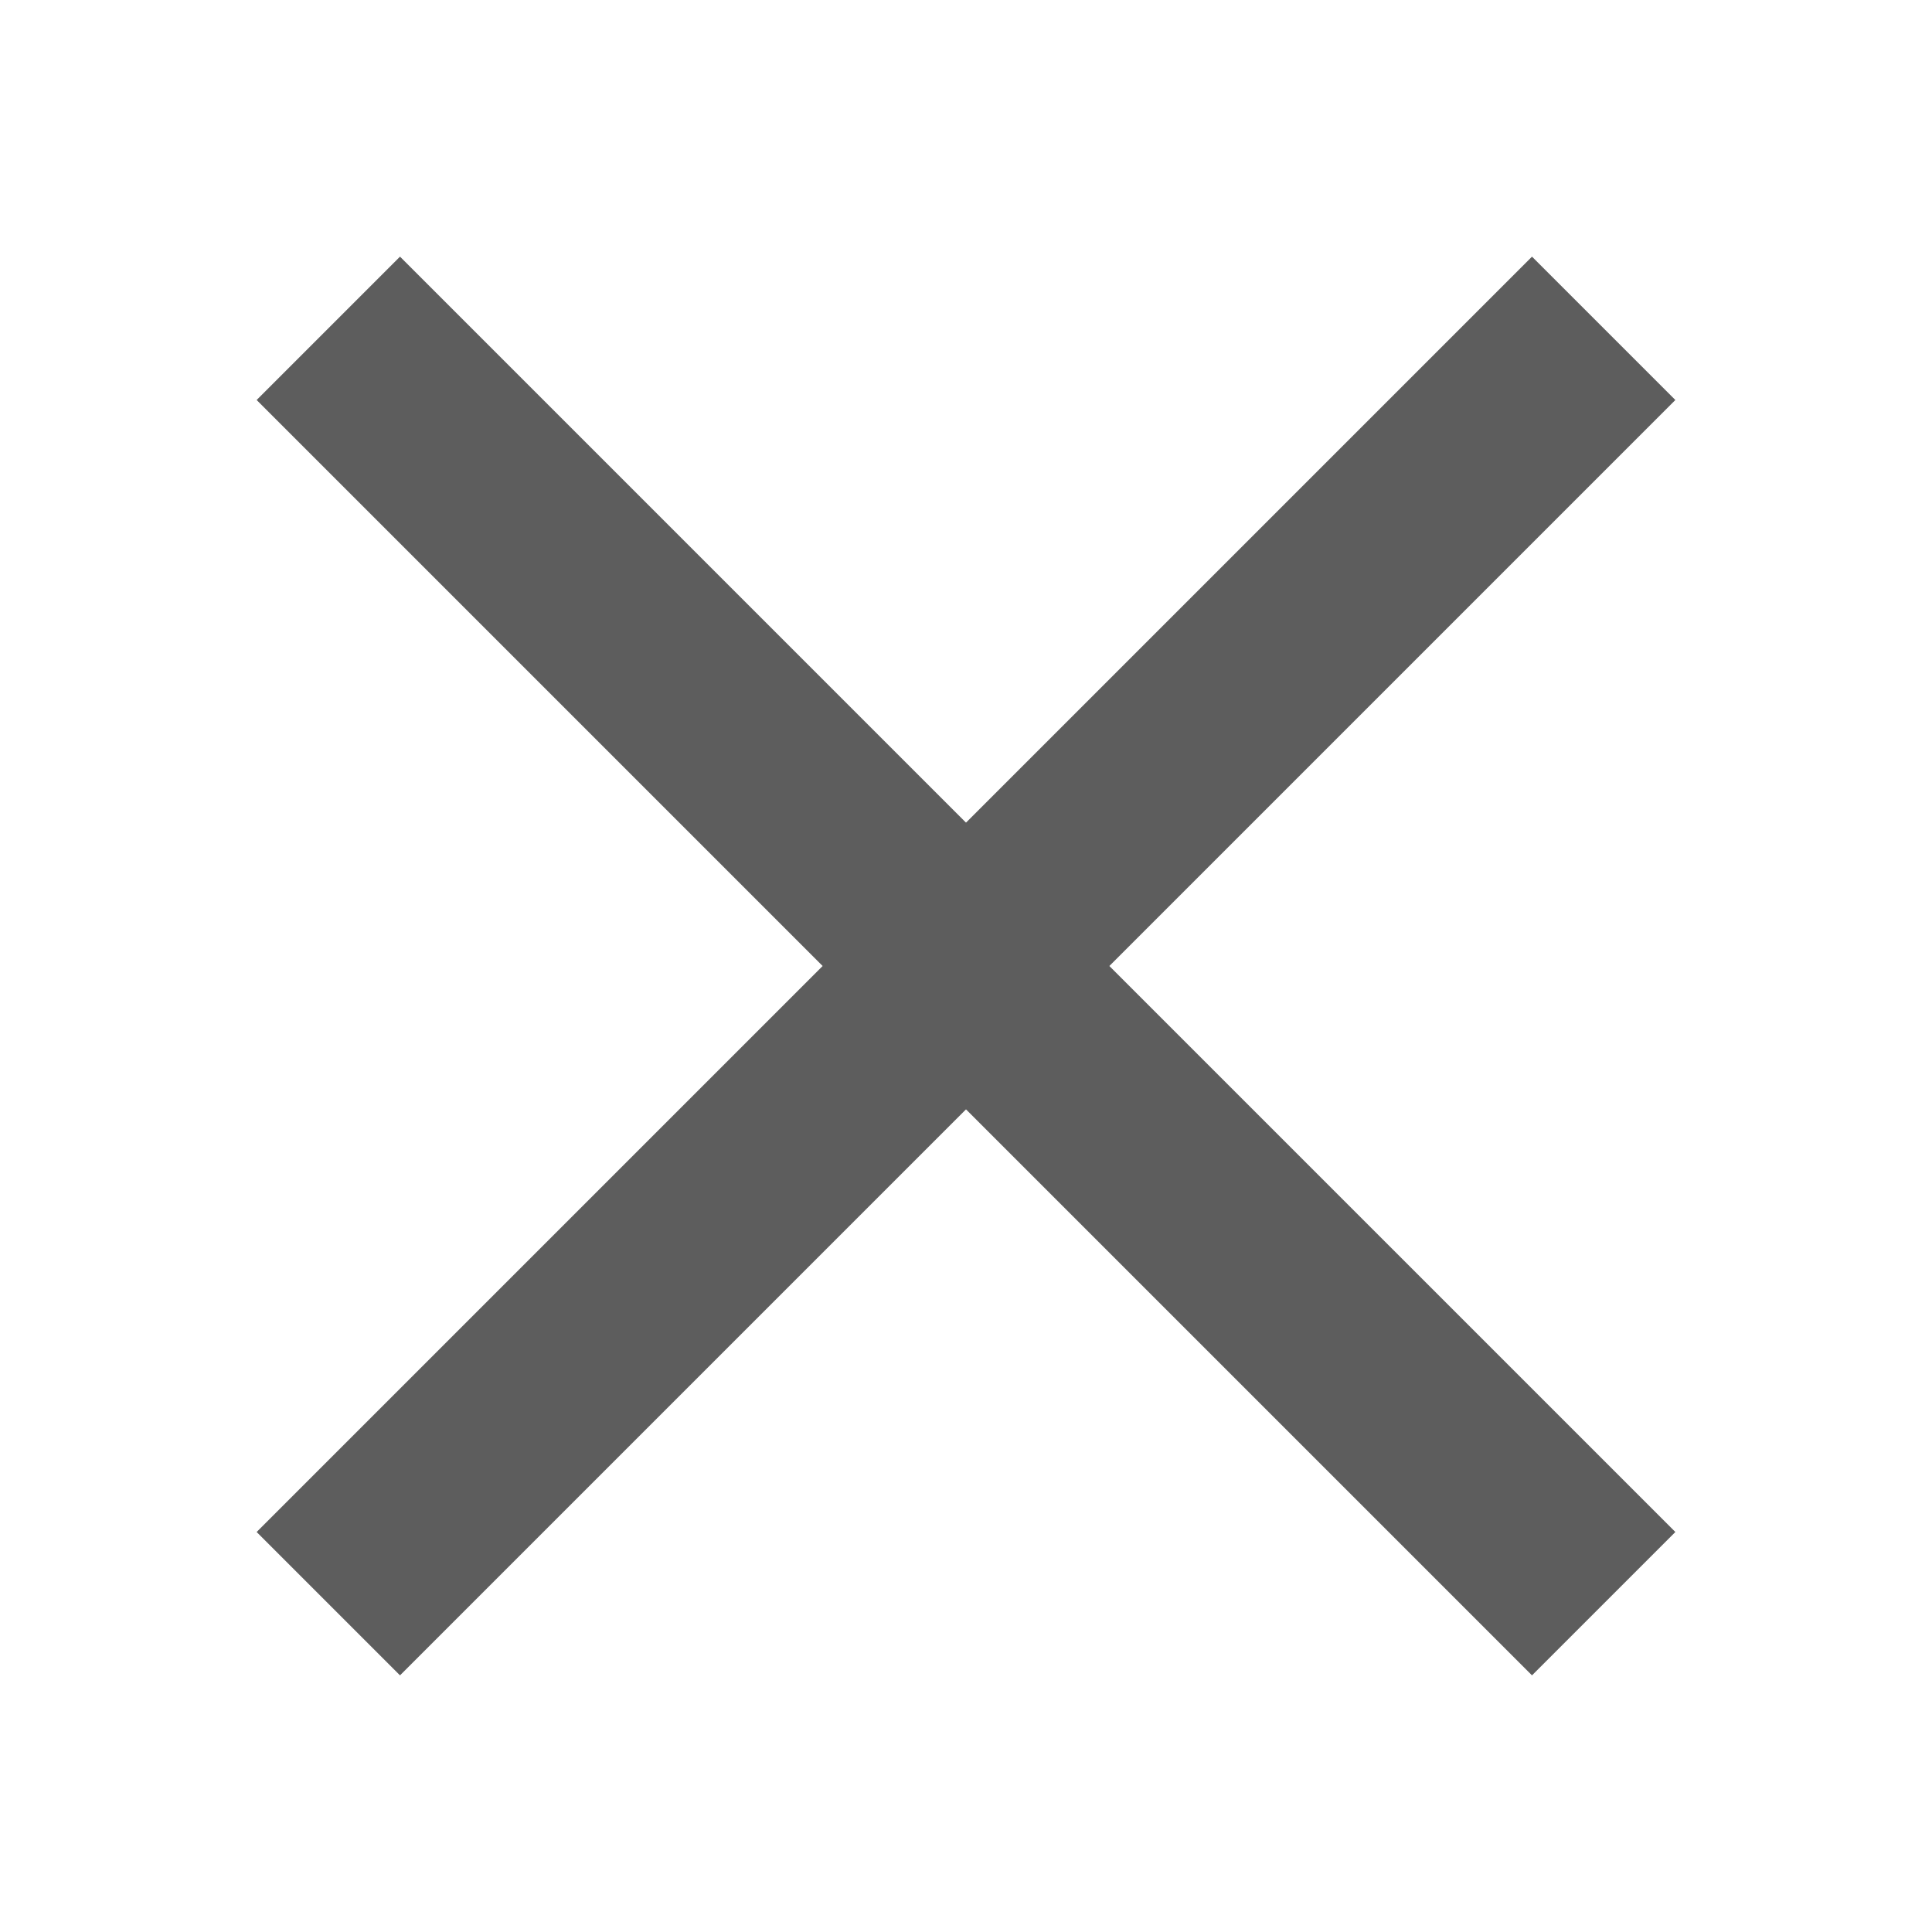
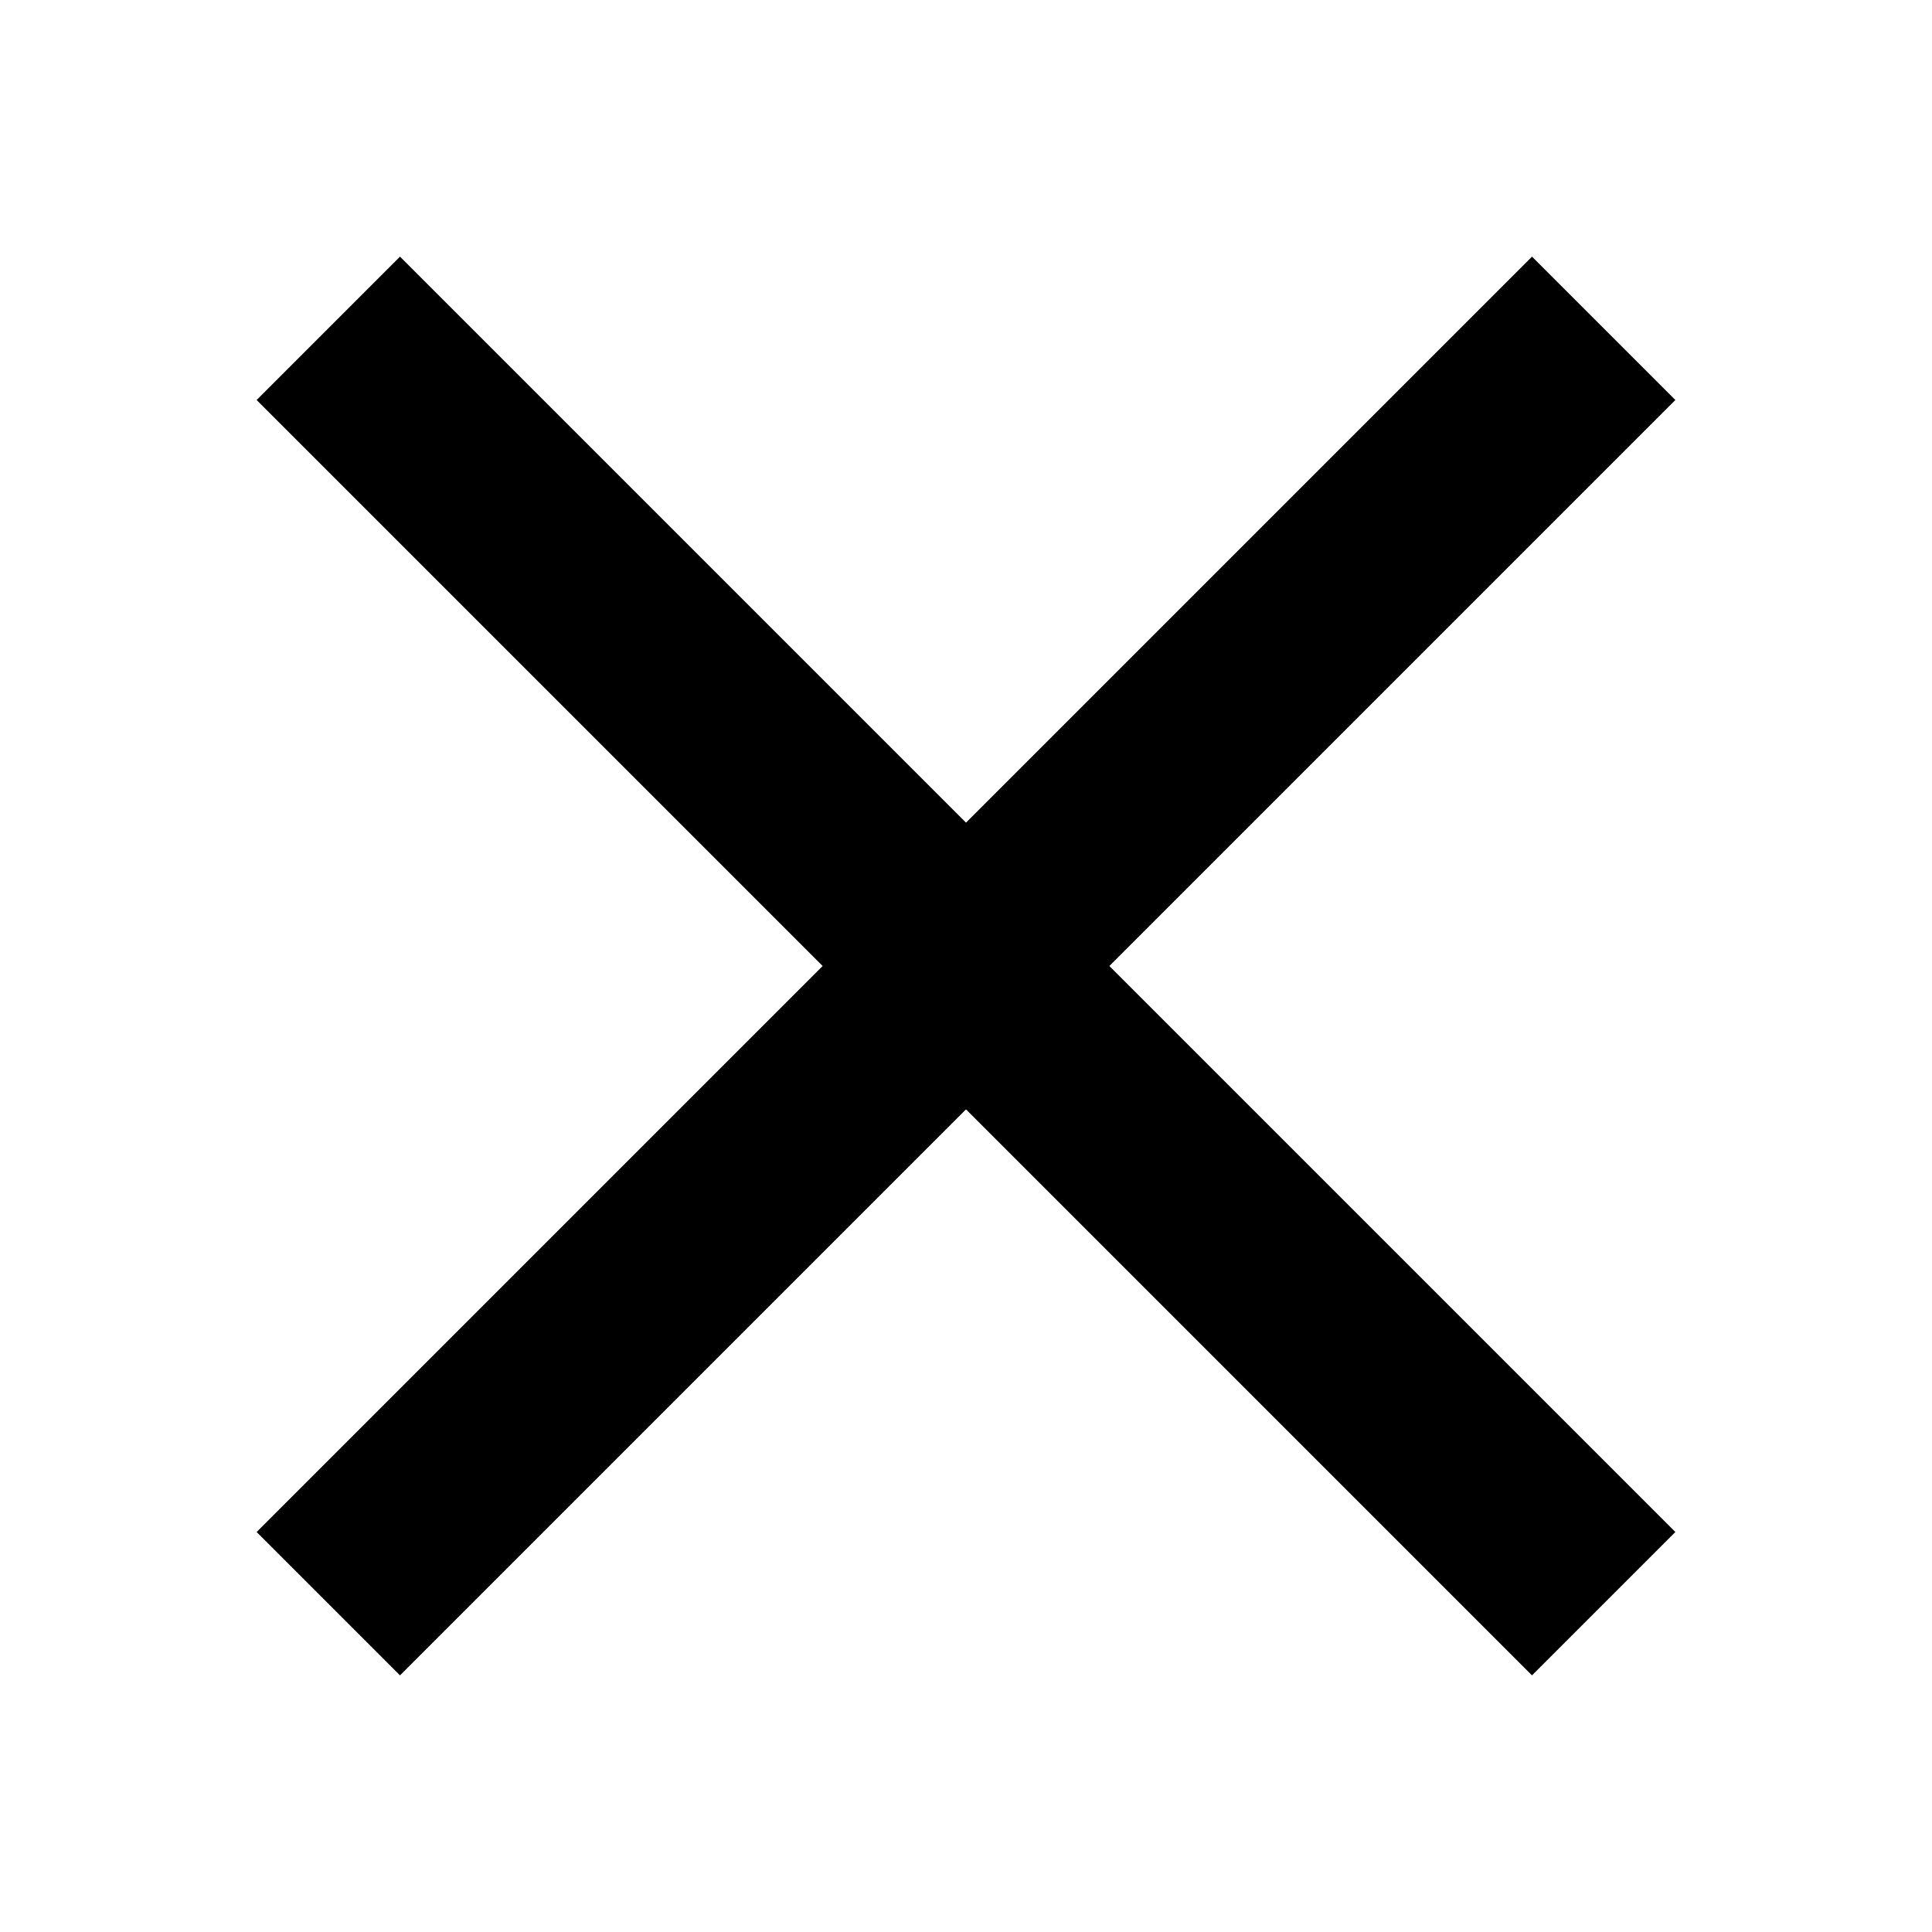
- <svg xmlns="http://www.w3.org/2000/svg" id="svg7847" height="24" width="24" version="1.1">
+ <svg xmlns="http://www.w3.org/2000/svg" version="1.1" width="24" height="24" id="svg7847">
  <defs id="defs7851" />
-   <path style="font-size:medium;font-style:normal;font-variant:normal;font-weight:normal;font-stretch:normal;text-indent:0;text-align:start;text-decoration:none;line-height:normal;letter-spacing:normal;word-spacing:normal;text-transform:none;direction:ltr;block-progression:tb;writing-mode:lr-tb;text-anchor:start;color:#000000;fill:#353535;fill-opacity:0.8;fill-rule:nonzero;stroke:none;stroke-width:2.5;marker:none;visibility:visible;display:inline;overflow:visible;enable-background:accumulate;font-family:Bitstream Vera Sans;-inkscape-font-specification:Bitstream Vera Sans" id="path2836" d="M 4.969,3.188 3.188,4.969 10.219,12 3.188,19.031 4.969,20.812 12,13.781 19.031,20.812 20.812,19.031 13.781,12 20.812,4.969 19.031,3.188 12,10.219 4.969,3.188 z" />
+   <path d="M 4.969,3.188 3.188,4.969 10.219,12 3.188,19.031 4.969,20.812 12,13.781 19.031,20.812 20.812,19.031 13.781,12 20.812,4.969 19.031,3.188 12,10.219 4.969,3.188 z" id="path2836" style="font-size:medium;font-style:normal;font-variant:normal;font-weight:normal;font-stretch:normal;text-indent:0;text-align:start;text-decoration:none;line-height:normal;letter-spacing:normal;word-spacing:normal;text-transform:none;direction:ltr;block-progression:tb;writing-mode:lr-tb;text-anchor:start;color:#000000;fill:#000000;fill-opacity:1;fill-rule:nonzero;stroke:none;stroke-width:2.5;marker:none;visibility:visible;display:inline;overflow:visible;enable-background:accumulate;font-family:Bitstream Vera Sans;-inkscape-font-specification:Bitstream Vera Sans" />
</svg>
